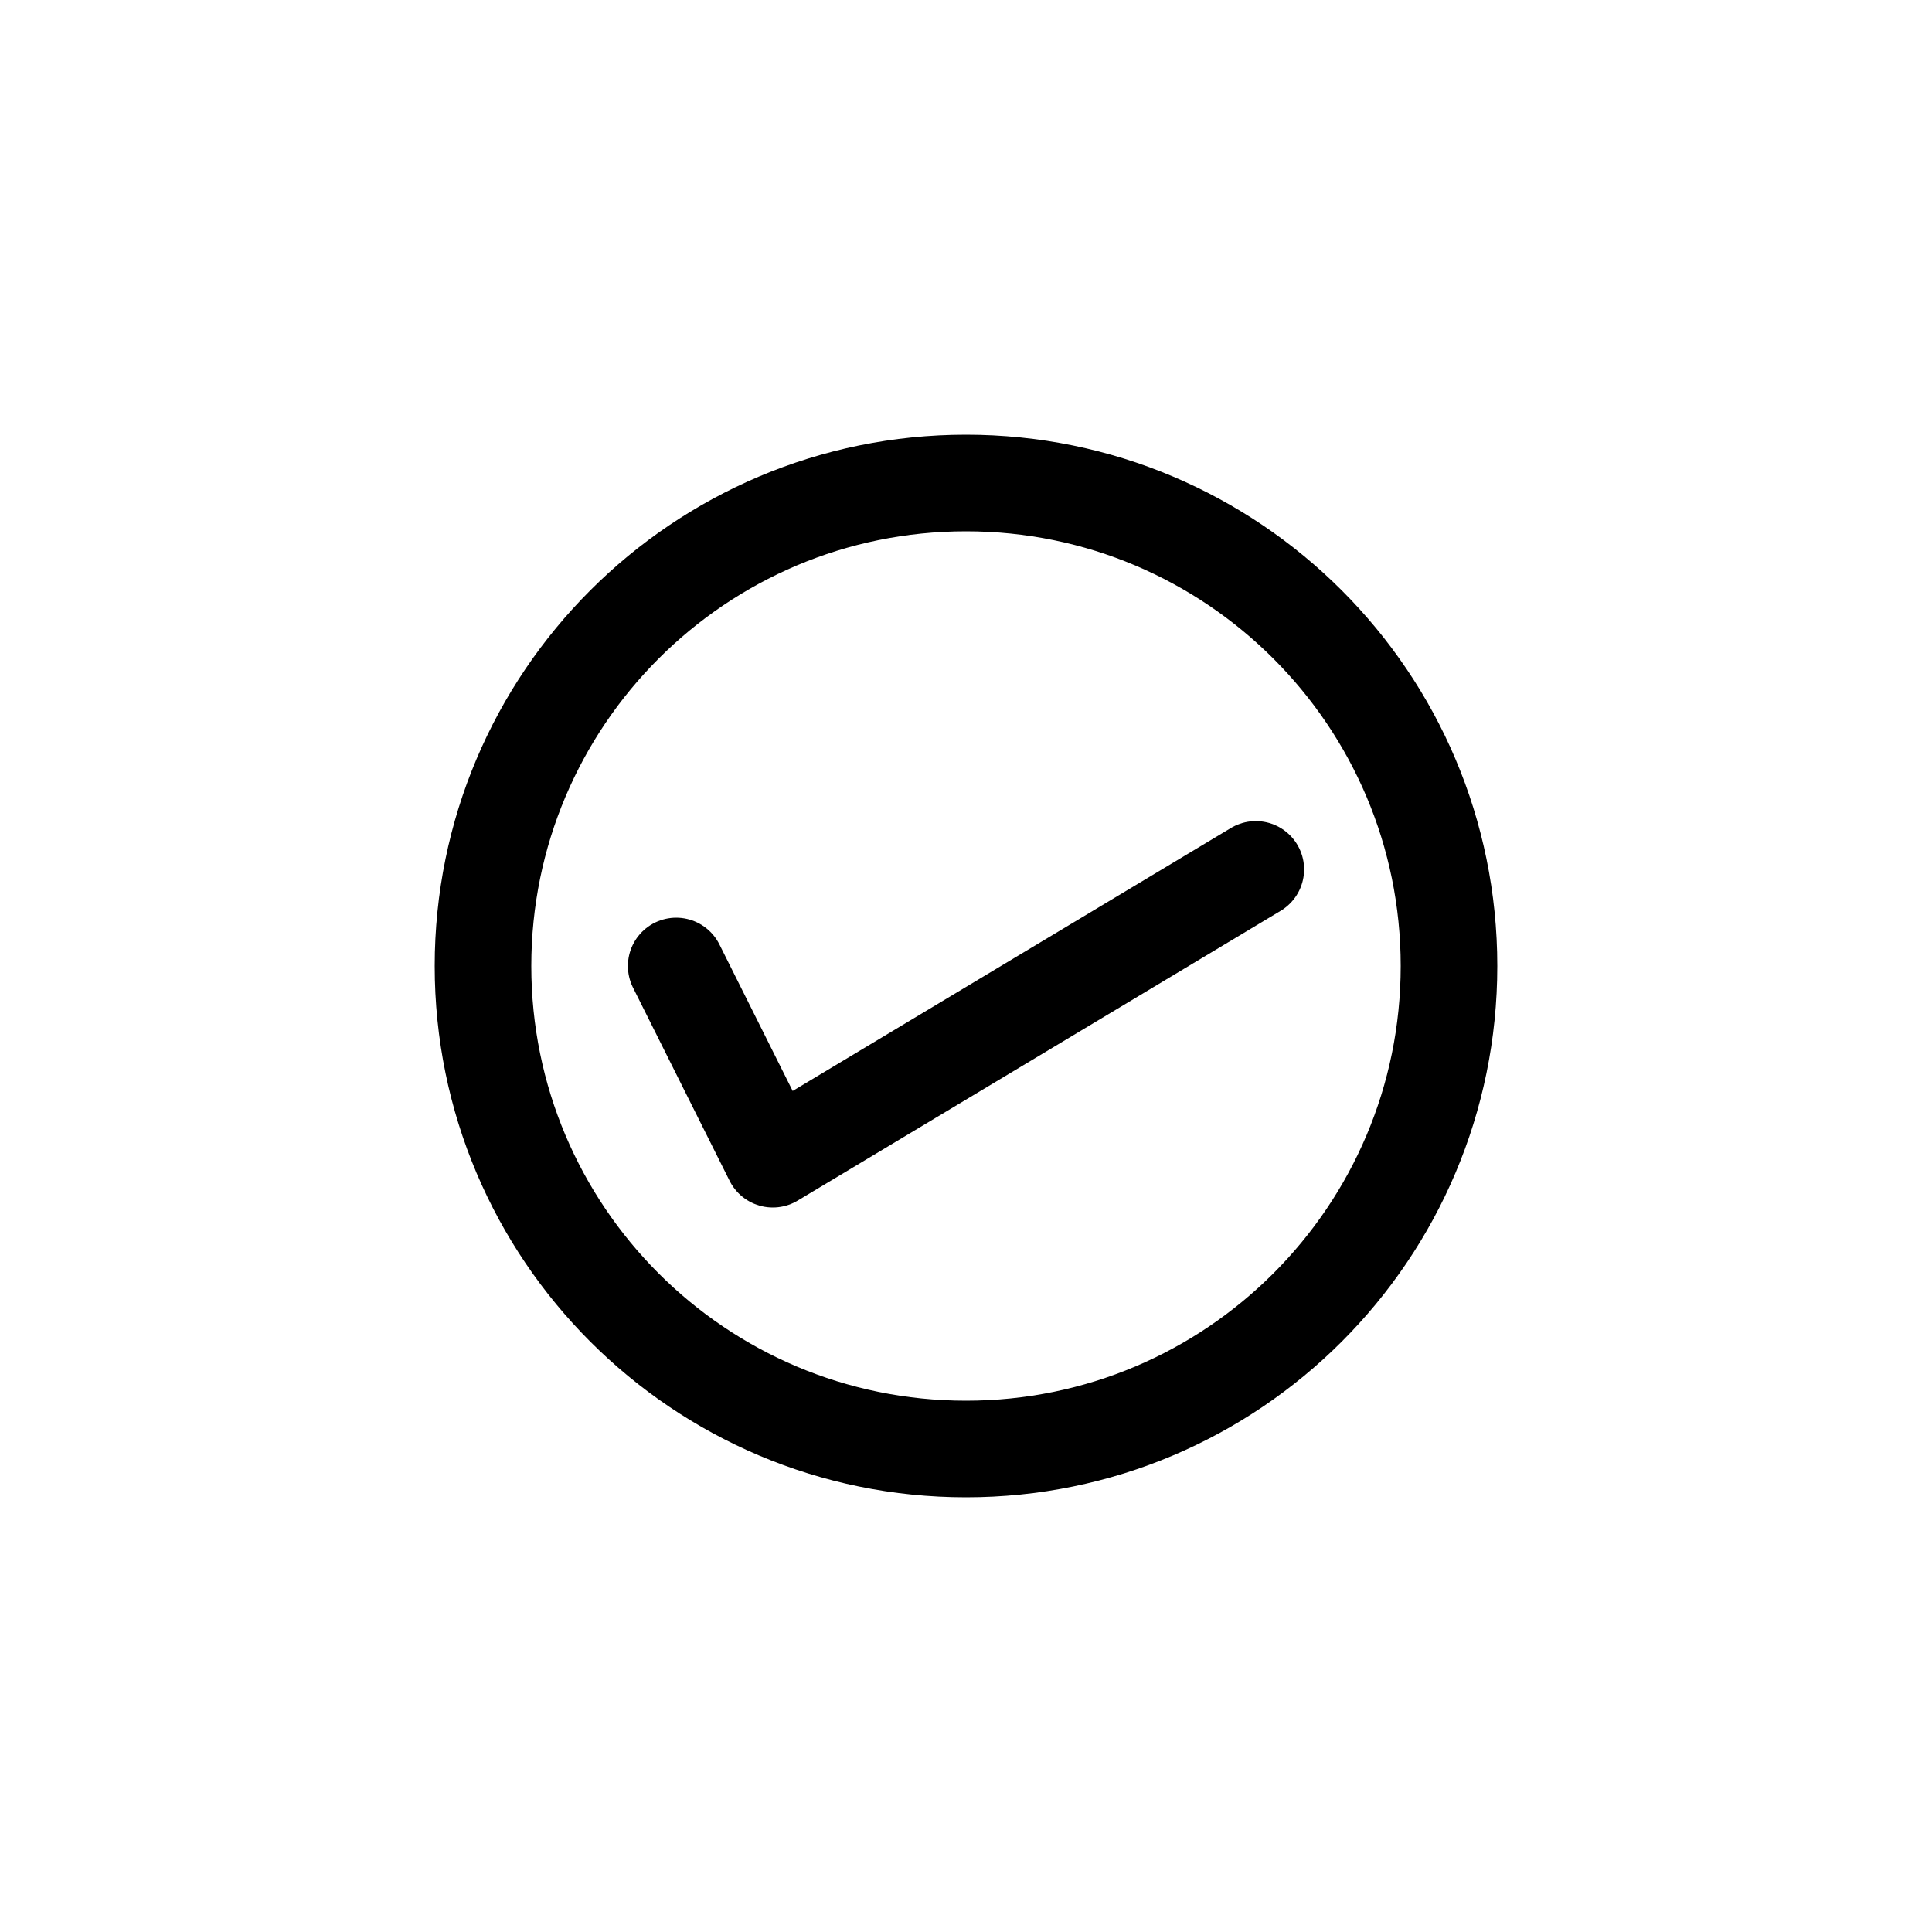
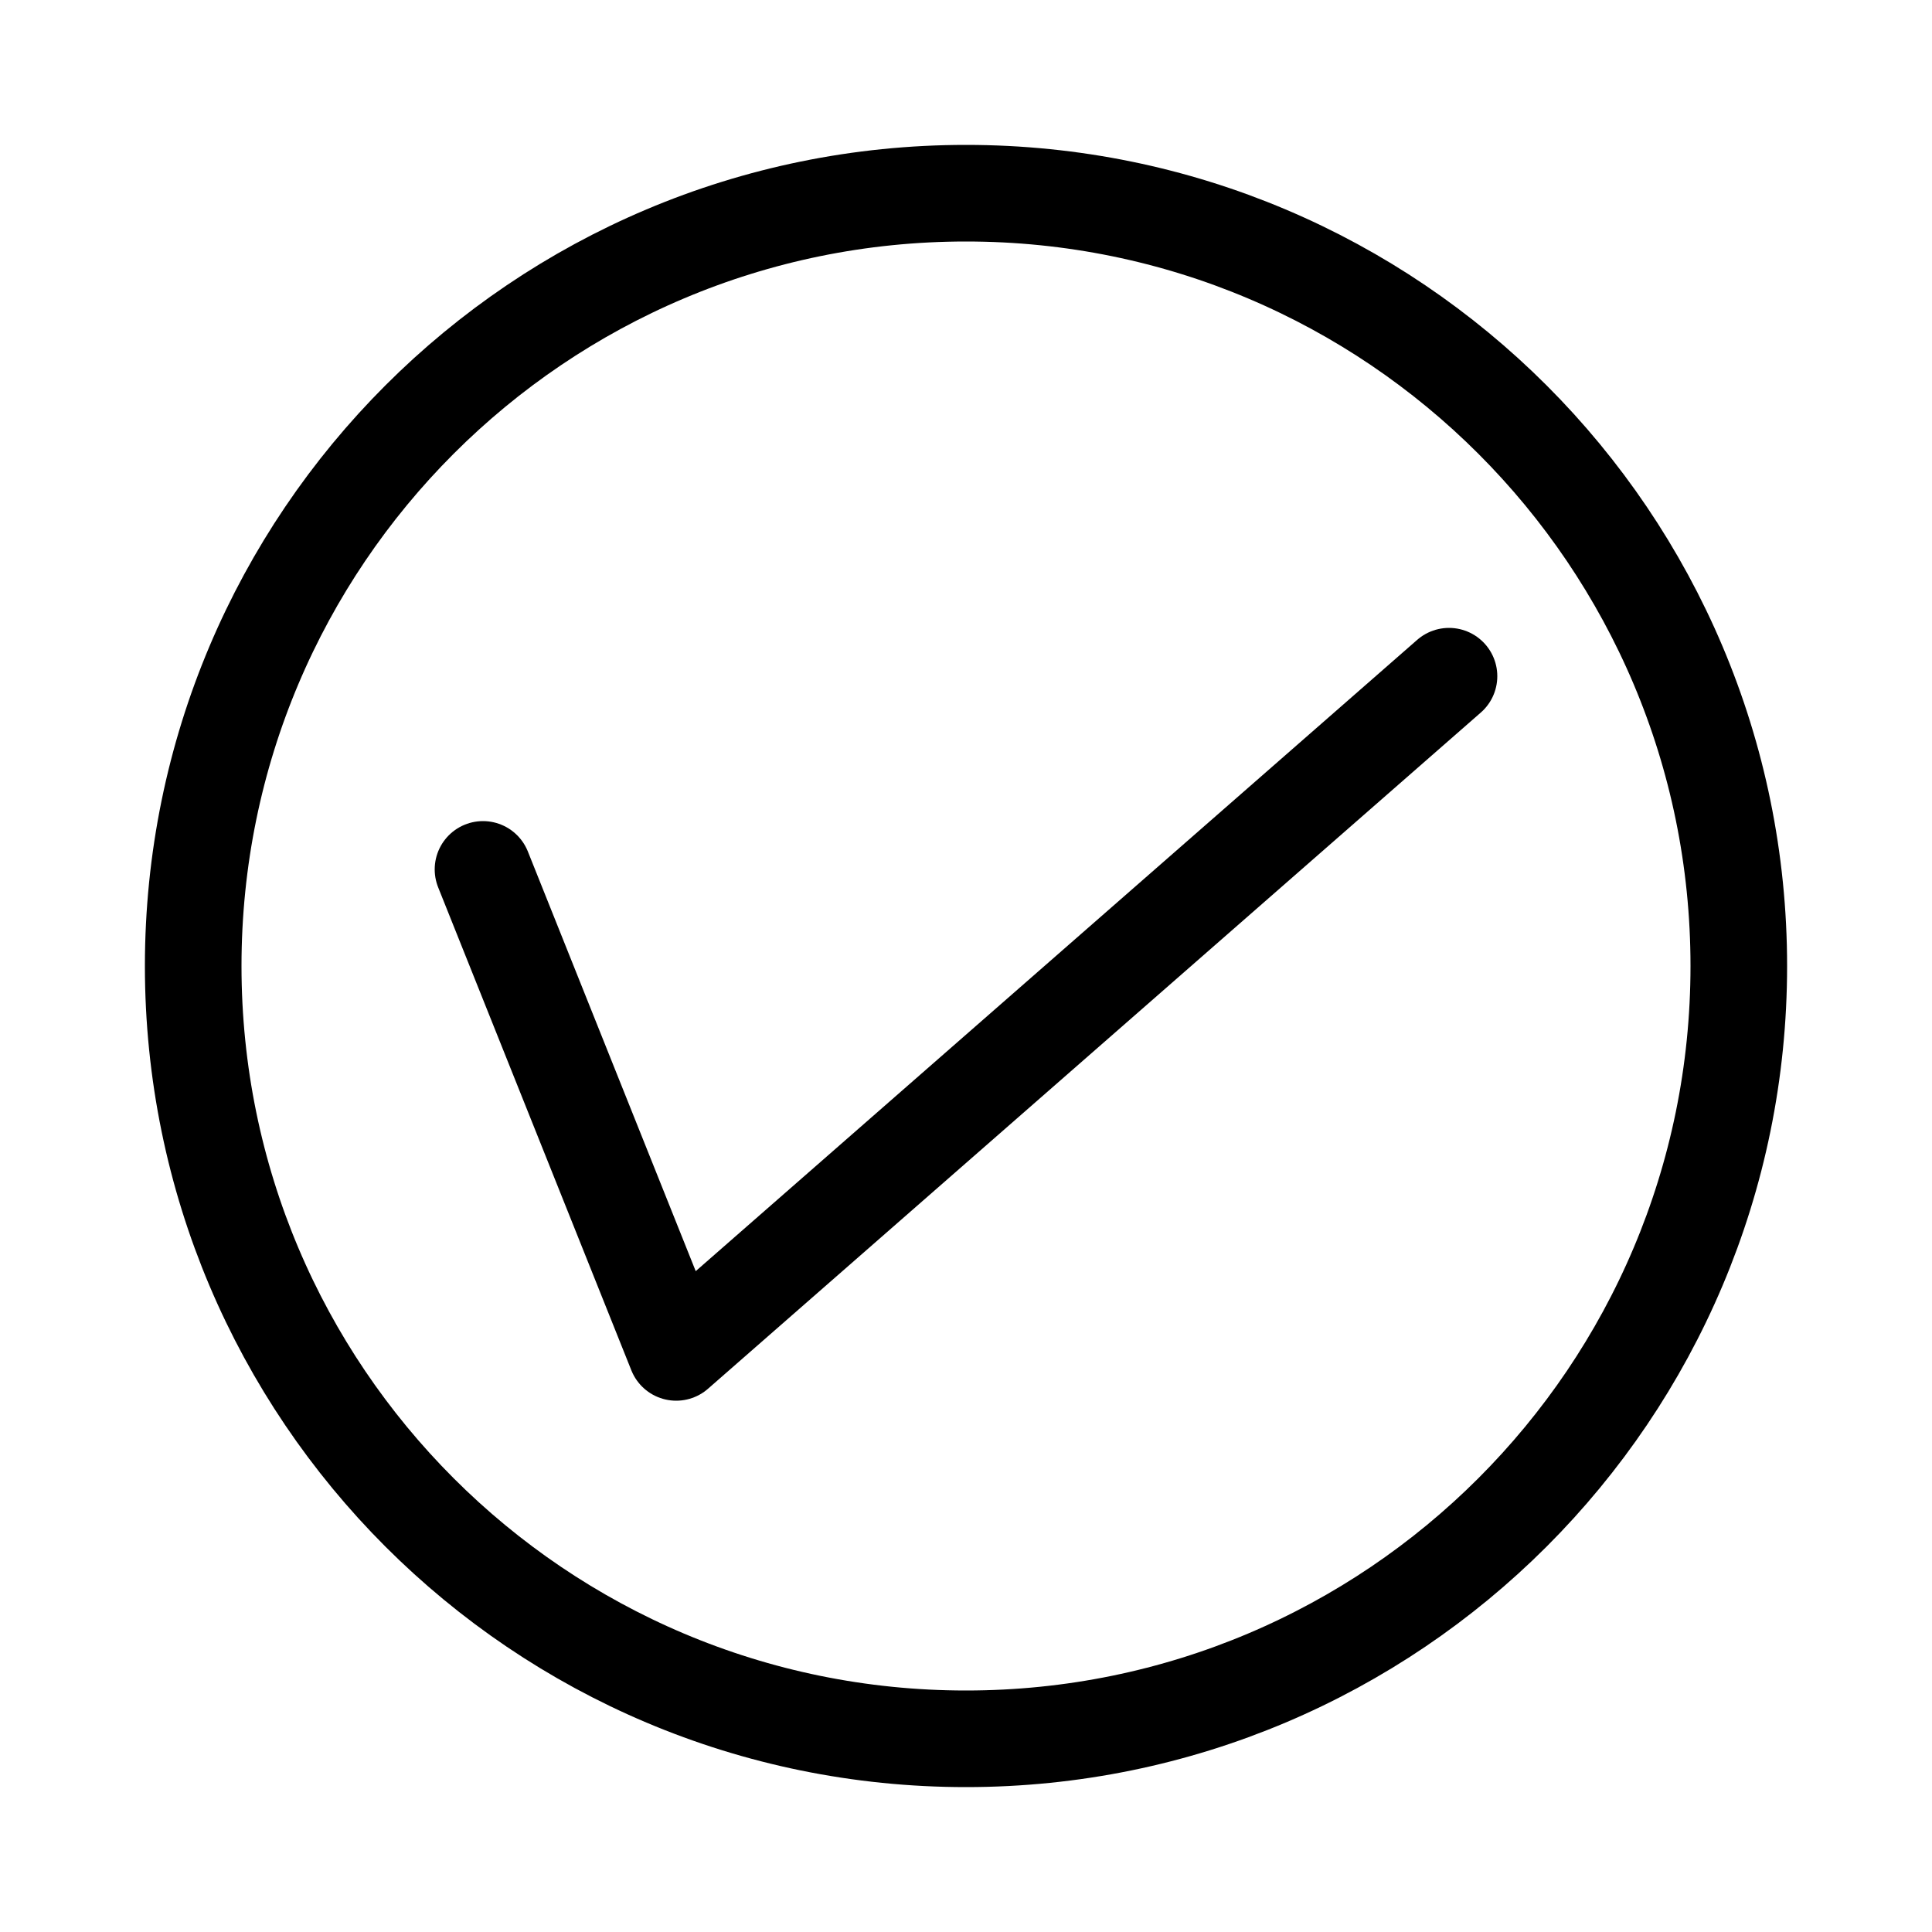
<svg xmlns="http://www.w3.org/2000/svg" version="1.1" viewBox="0 0 100 100">
  <g fill="transparent" stroke="rgb(0,0,0)" stroke-width="5" stroke-linecap="round" stroke-linejoin="round">
-     <path d="M 35 50 L 40 60 65 45" />
-     <circle stroke="rgb(0,0,0)" cx="50" cy="50" r="25" />
+     <path d="M 25 45 L 35 70 75 35" />
+     <circle cx="50" cy="50" r="40" />
  </g>
</svg>
